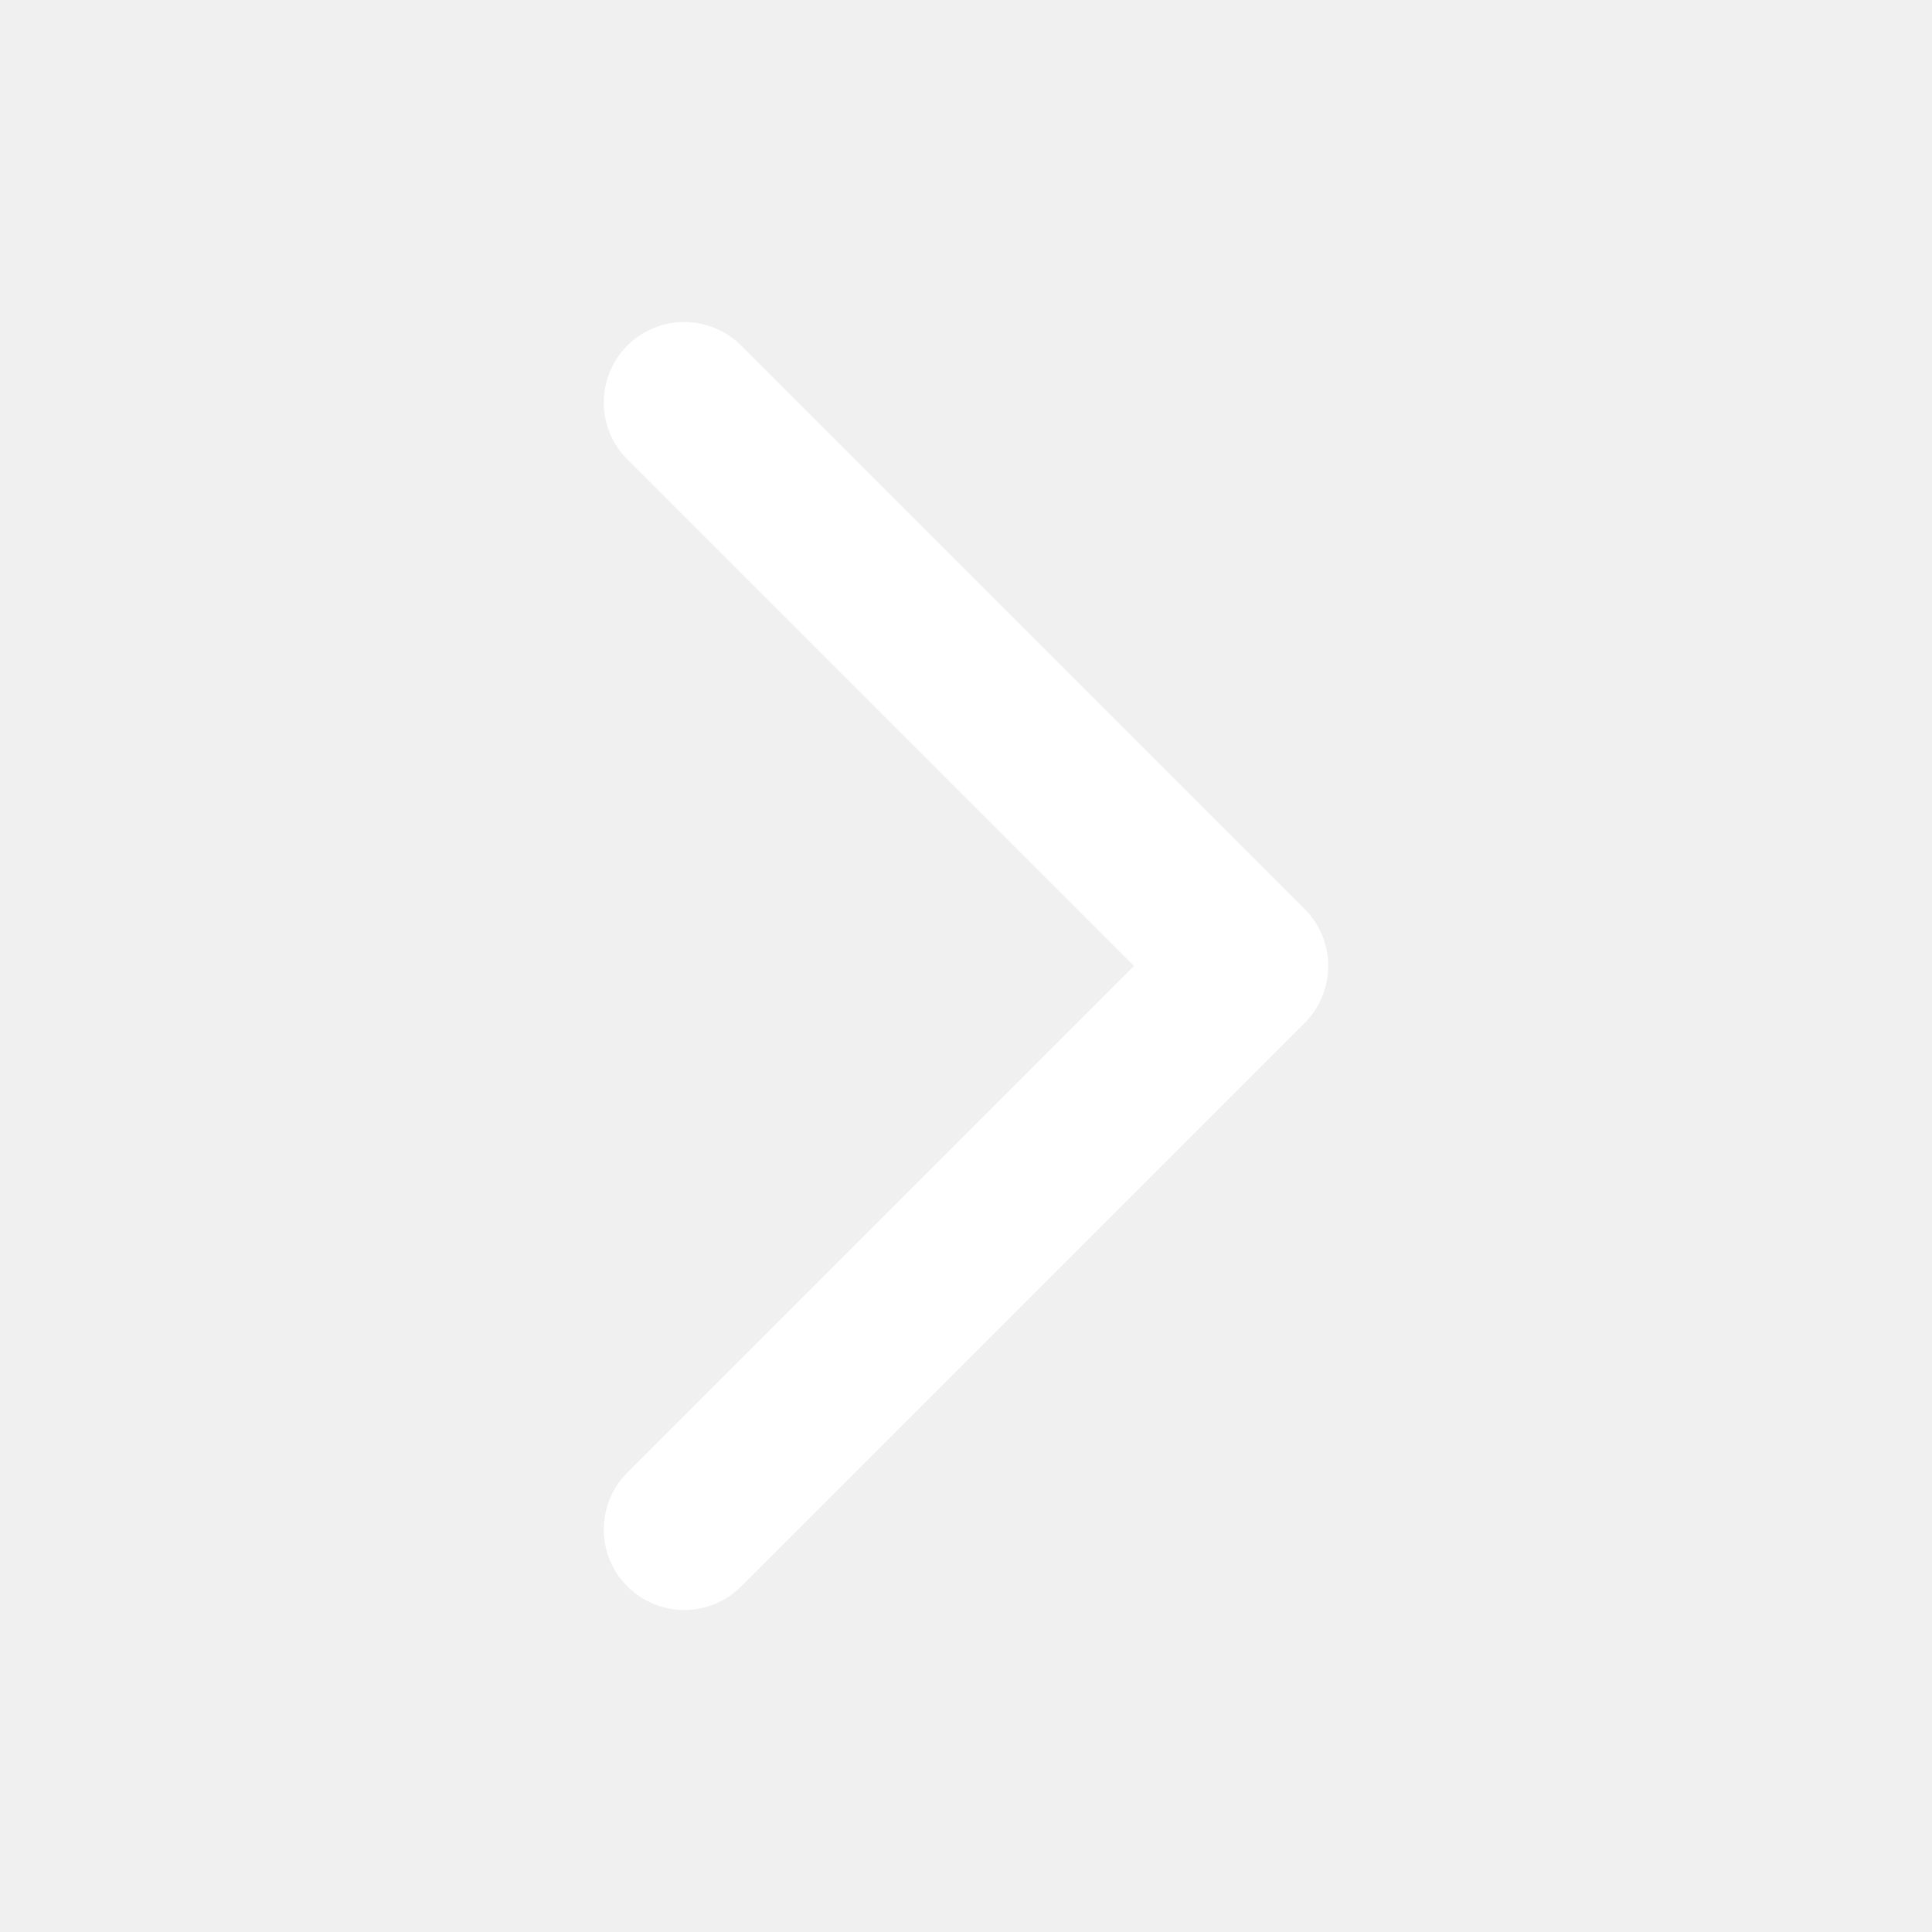
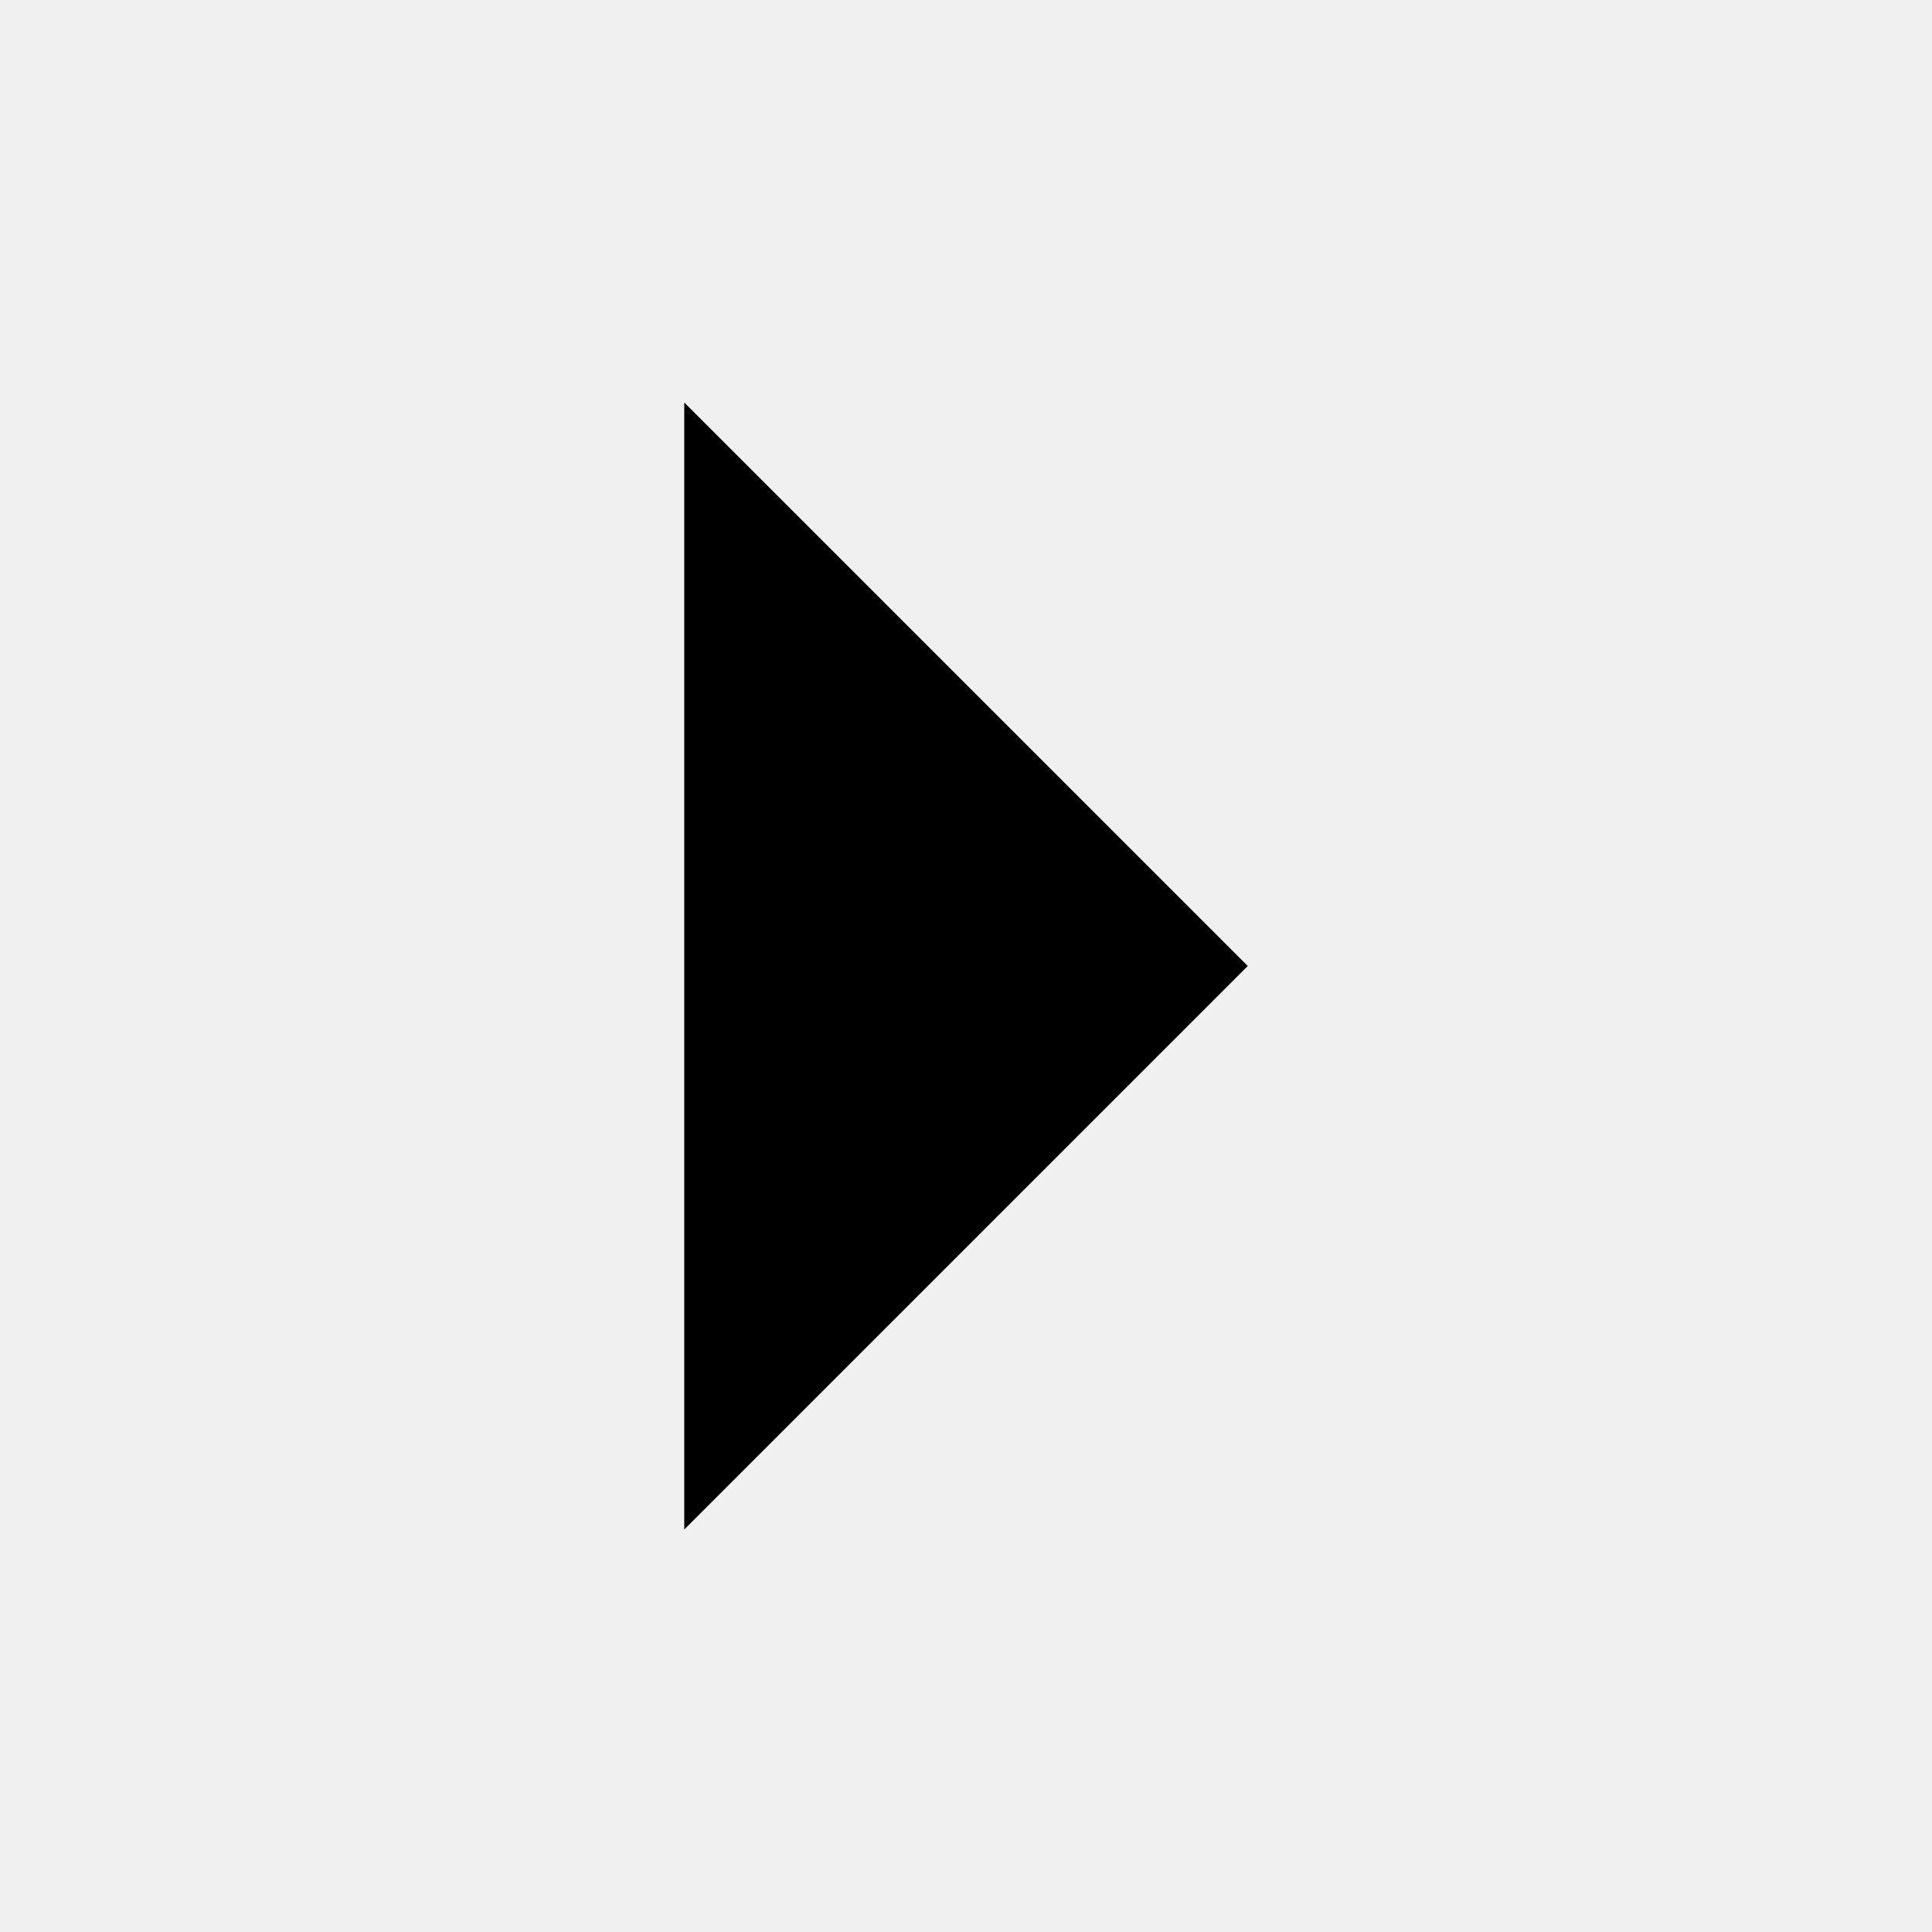
<svg xmlns="http://www.w3.org/2000/svg" id="Layer_1" viewBox="0 0 24 24">
  <defs>
    <style>.cls-1{fill:none;stroke:#fff;stroke-linecap:round;stroke-linejoin:round;stroke-width:2px;}</style>
  </defs>
-   <polyline class="cls-1" points="8.5 5 15.5 12 8.5 19" />
+   <polyline className="cls-1" points="8.5 5 15.5 12 8.5 19" />
</svg>
